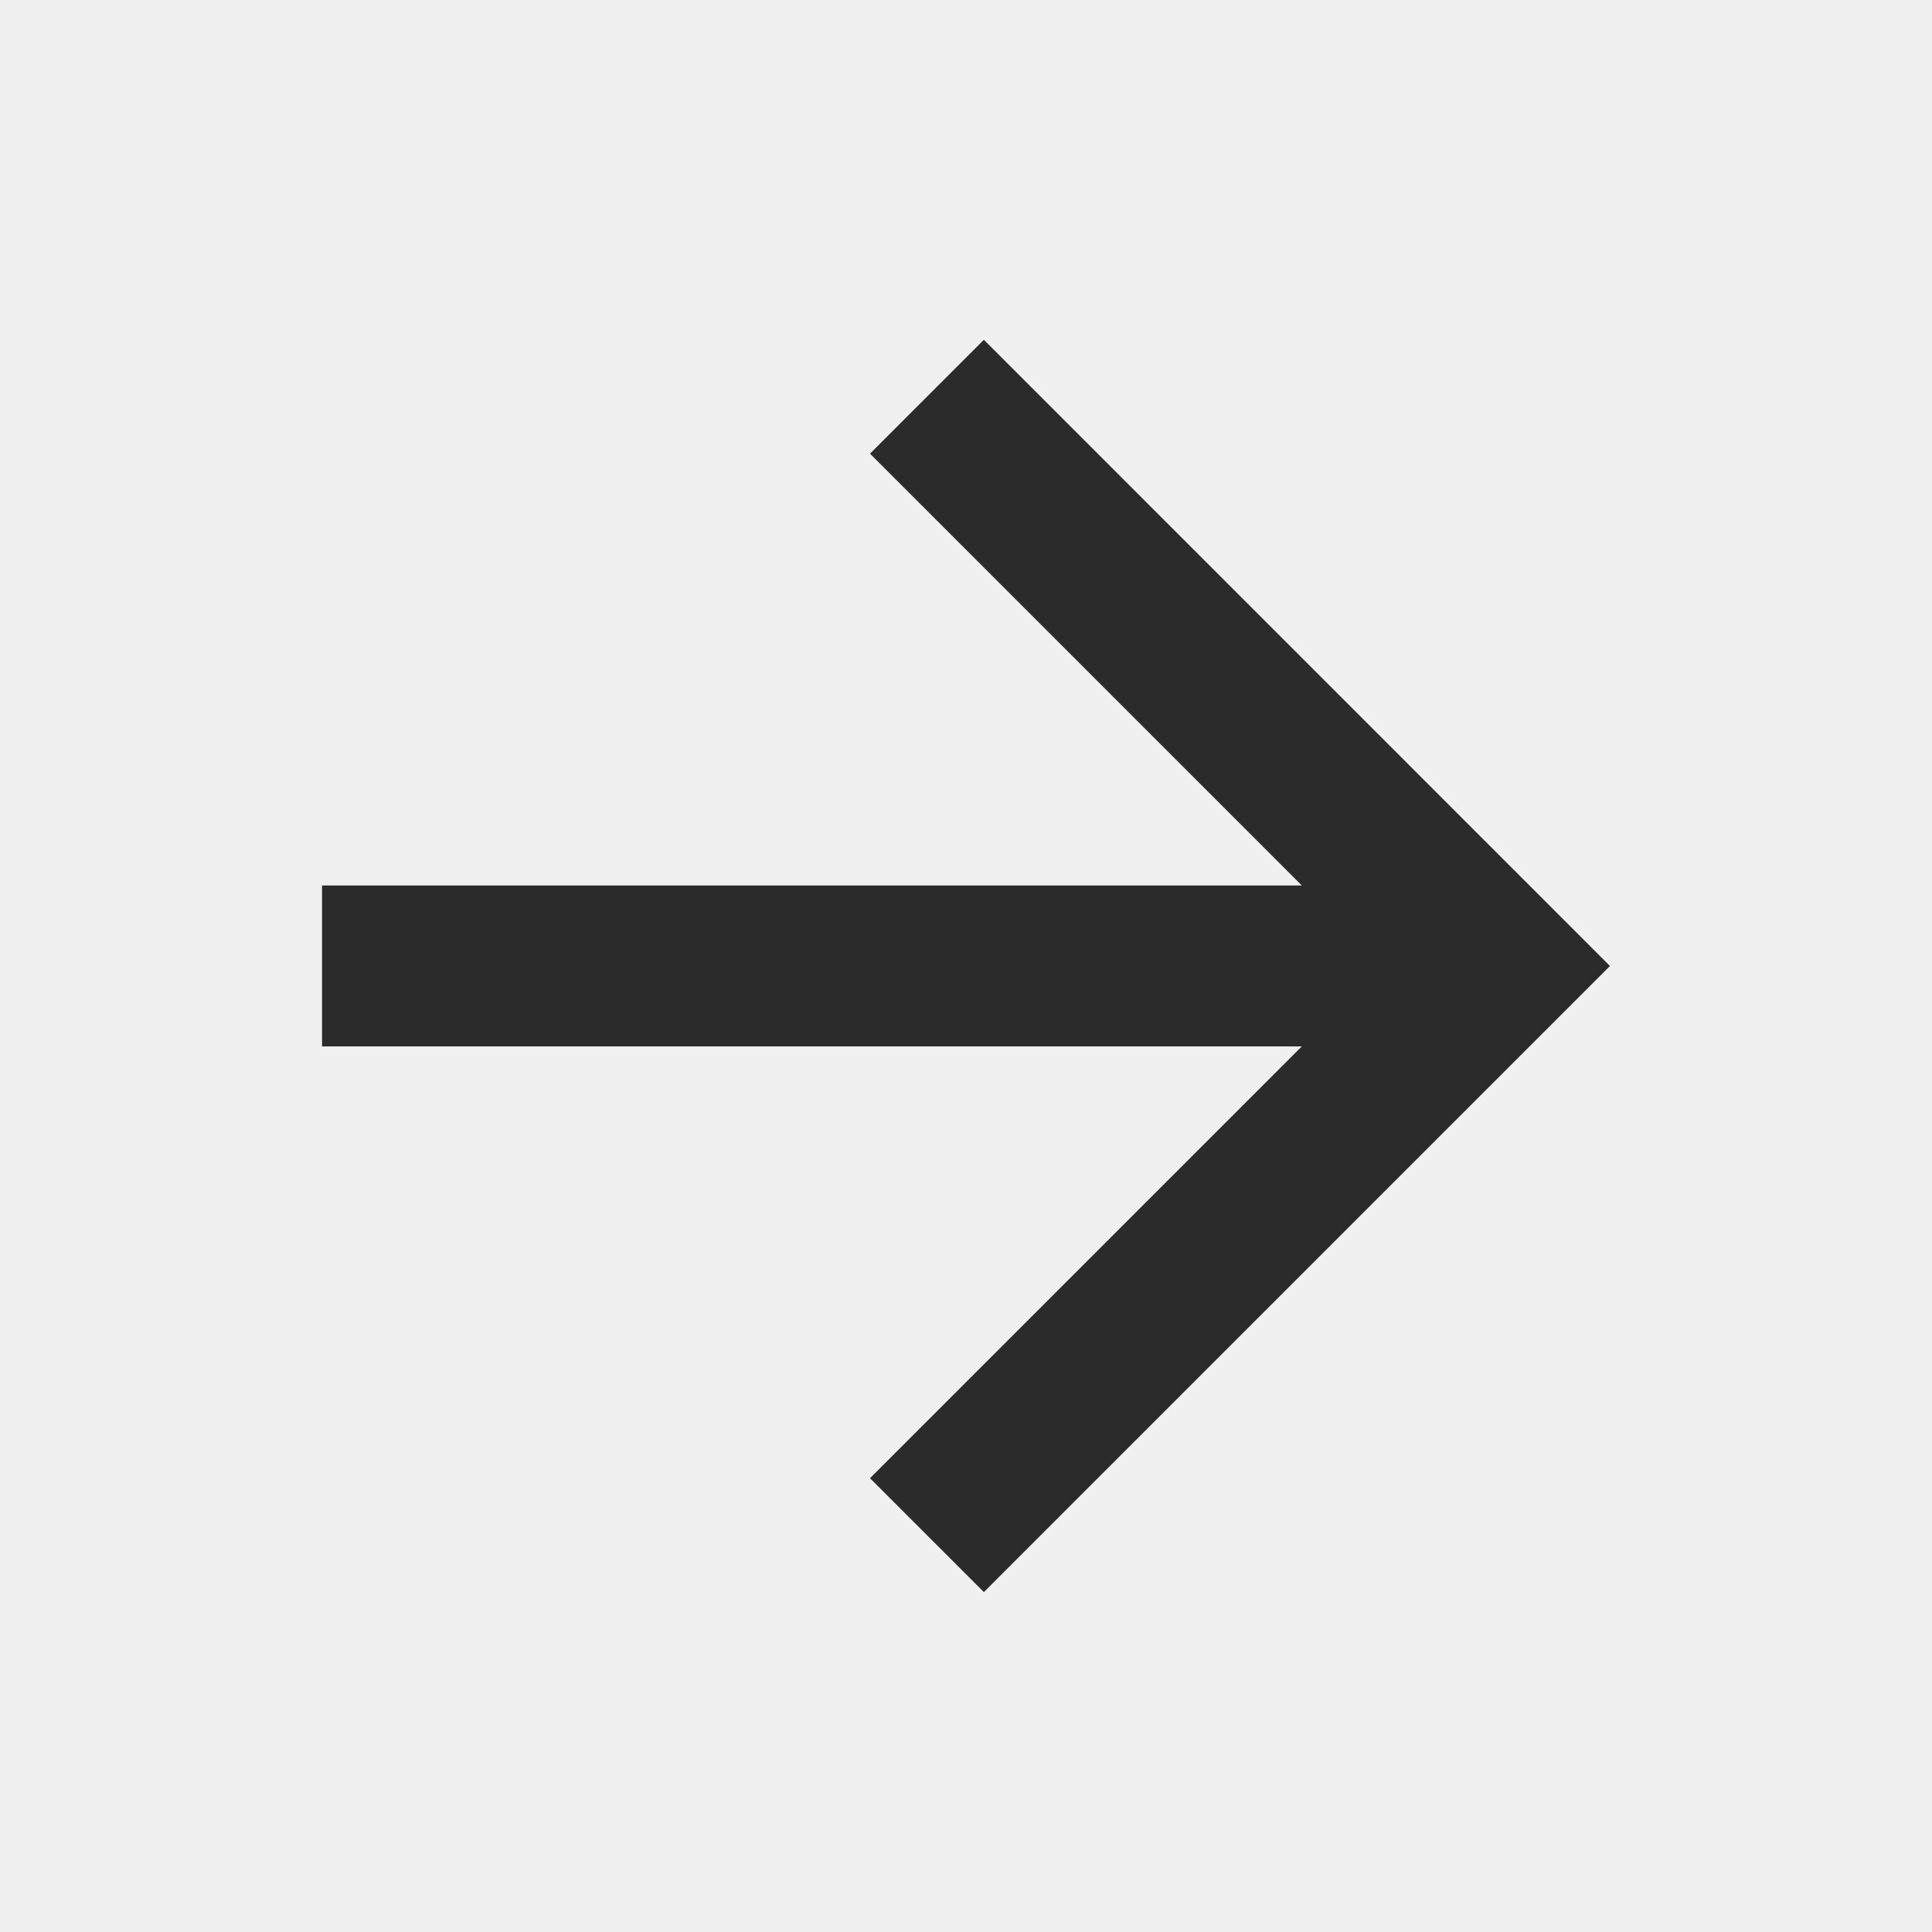
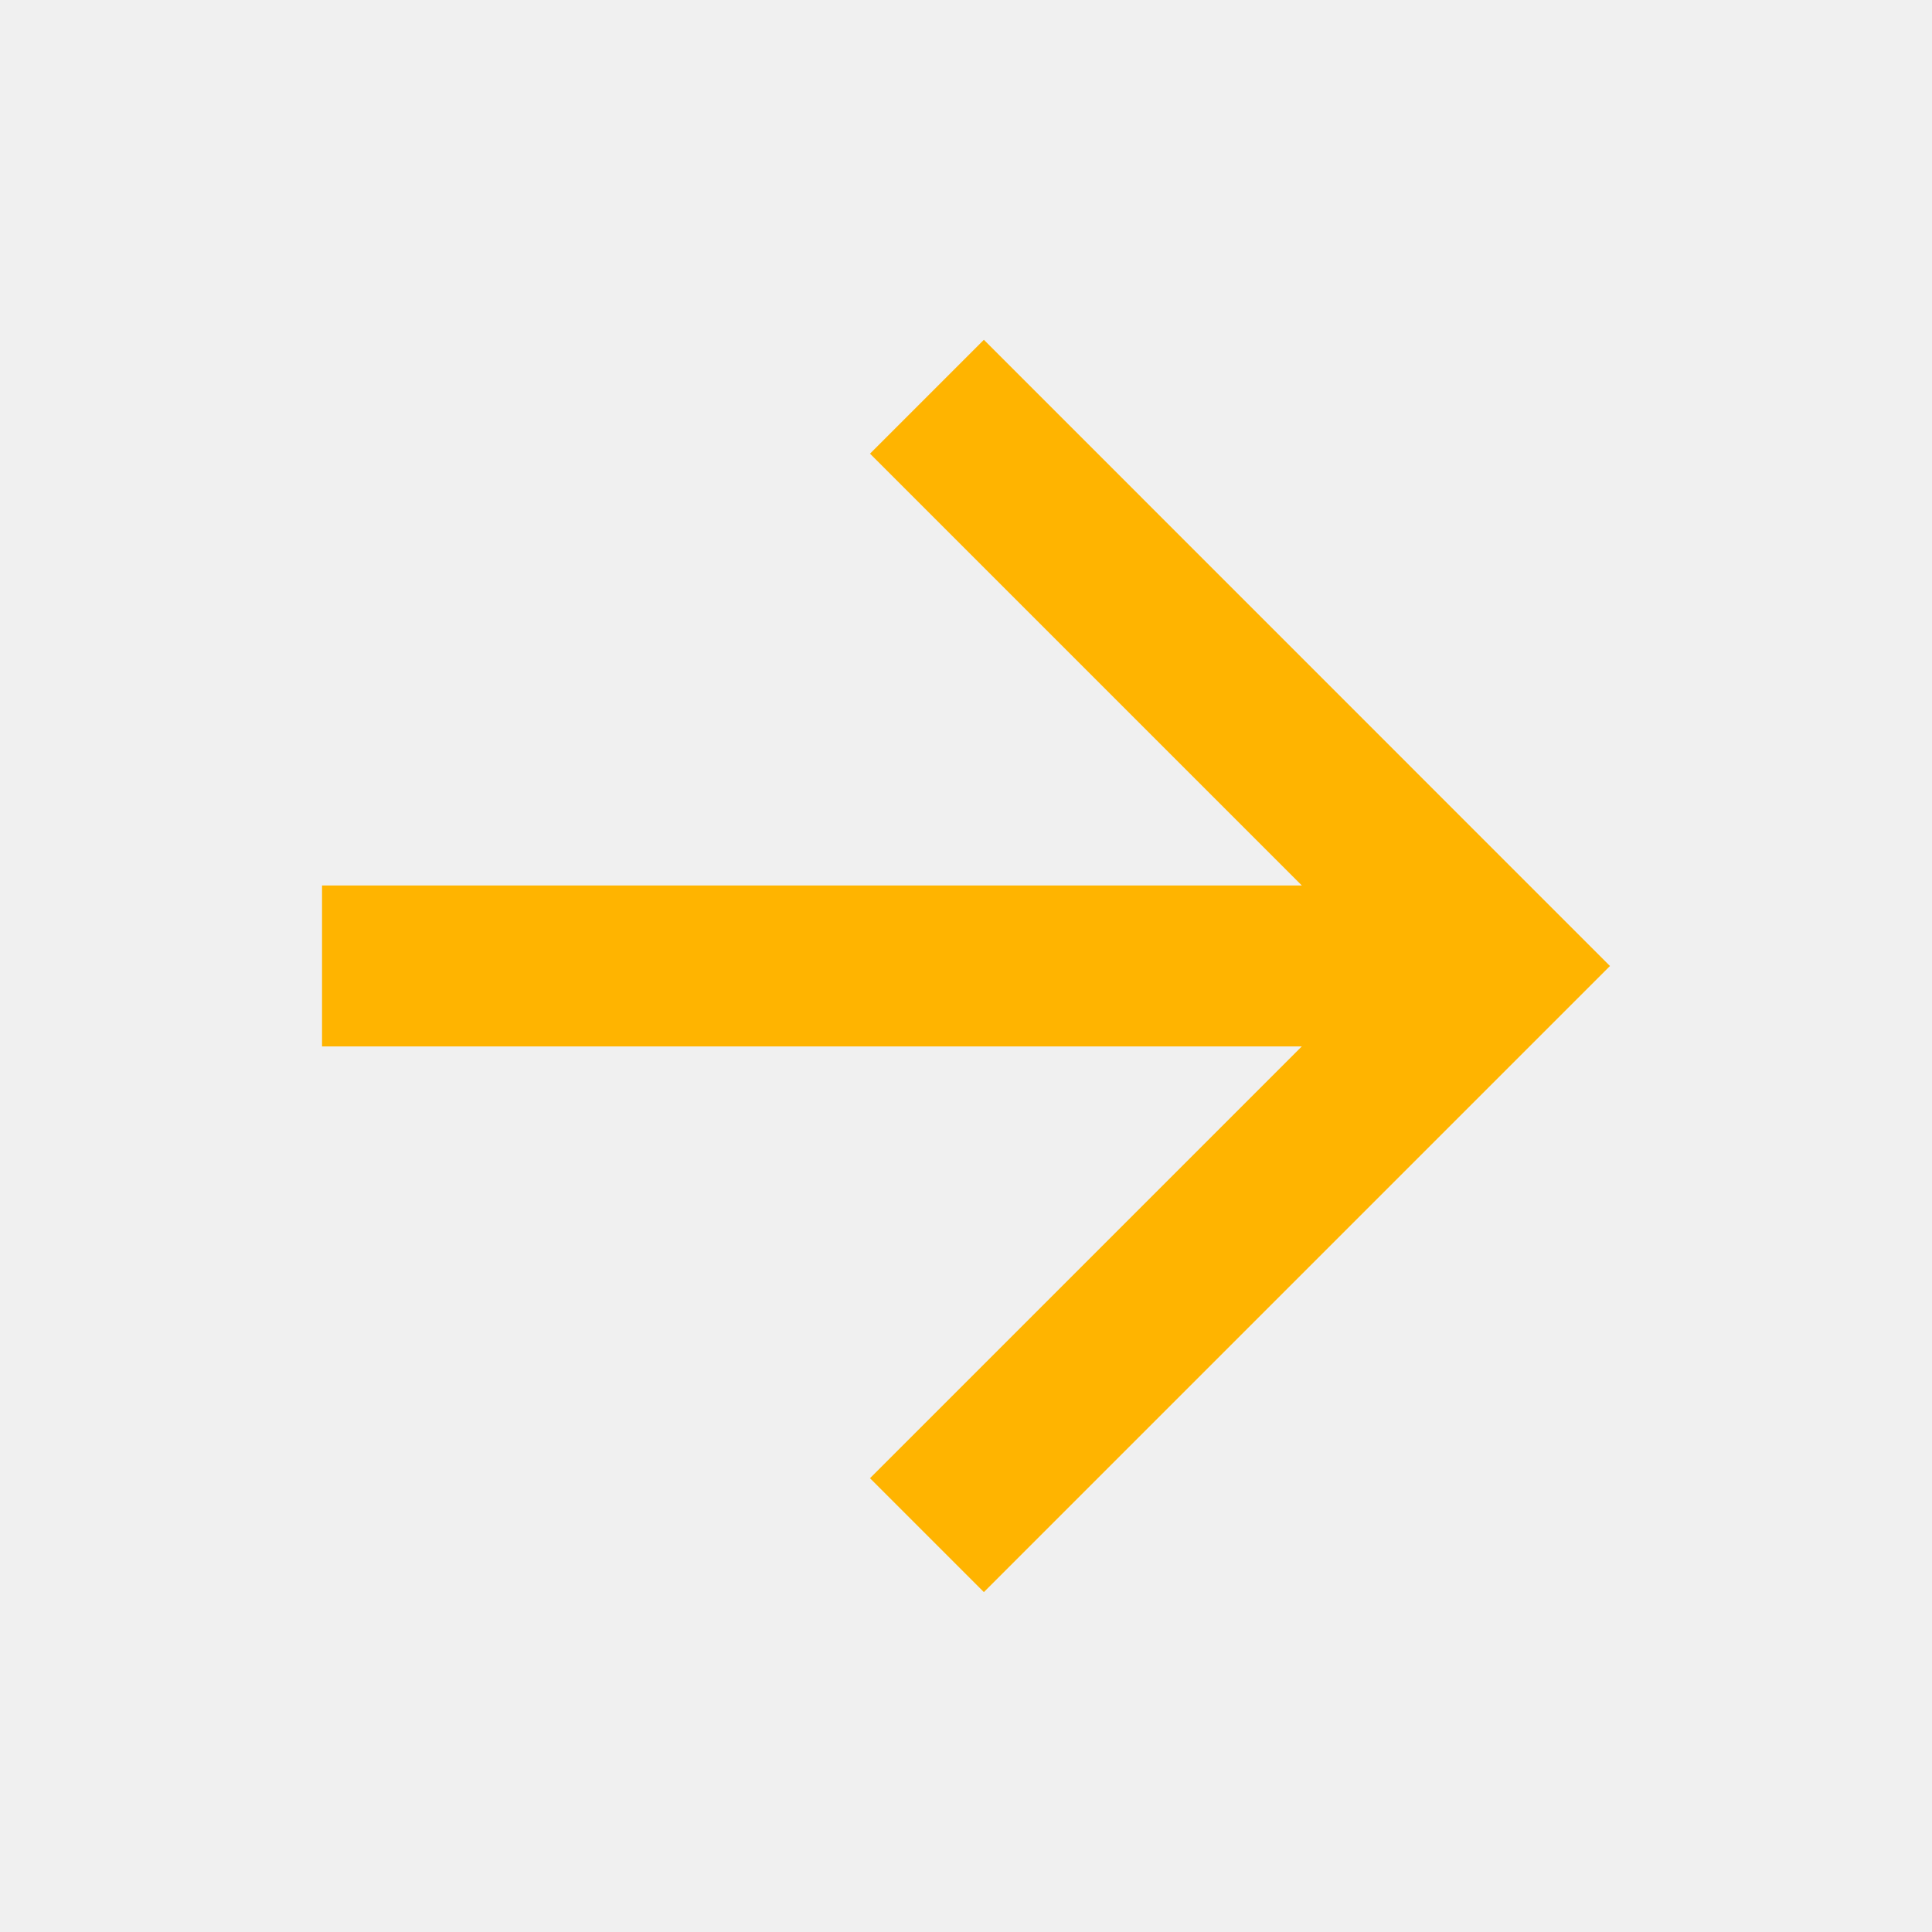
<svg xmlns="http://www.w3.org/2000/svg" width="16" height="16" viewBox="0 0 16 16" fill="none">
  <g clip-path="url(#clip0_2_2655)">
-     <path d="M10.781 7.333L7.205 3.757L8.148 2.814L13.333 8L8.148 13.185L7.205 12.242L10.781 8.666H2.667V7.333H10.781Z" fill="#2B2B2B" />
+     <path d="M10.781 7.333L7.205 3.757L8.148 2.814L13.333 8L8.148 13.185L7.205 12.242L10.781 8.666H2.667V7.333H10.781Z" fill="#FFB400" />
  </g>
  <defs>
    <clipPath id="clip0_2_2655">
      <rect width="16" height="16" fill="white" />
    </clipPath>
  </defs>
</svg>
